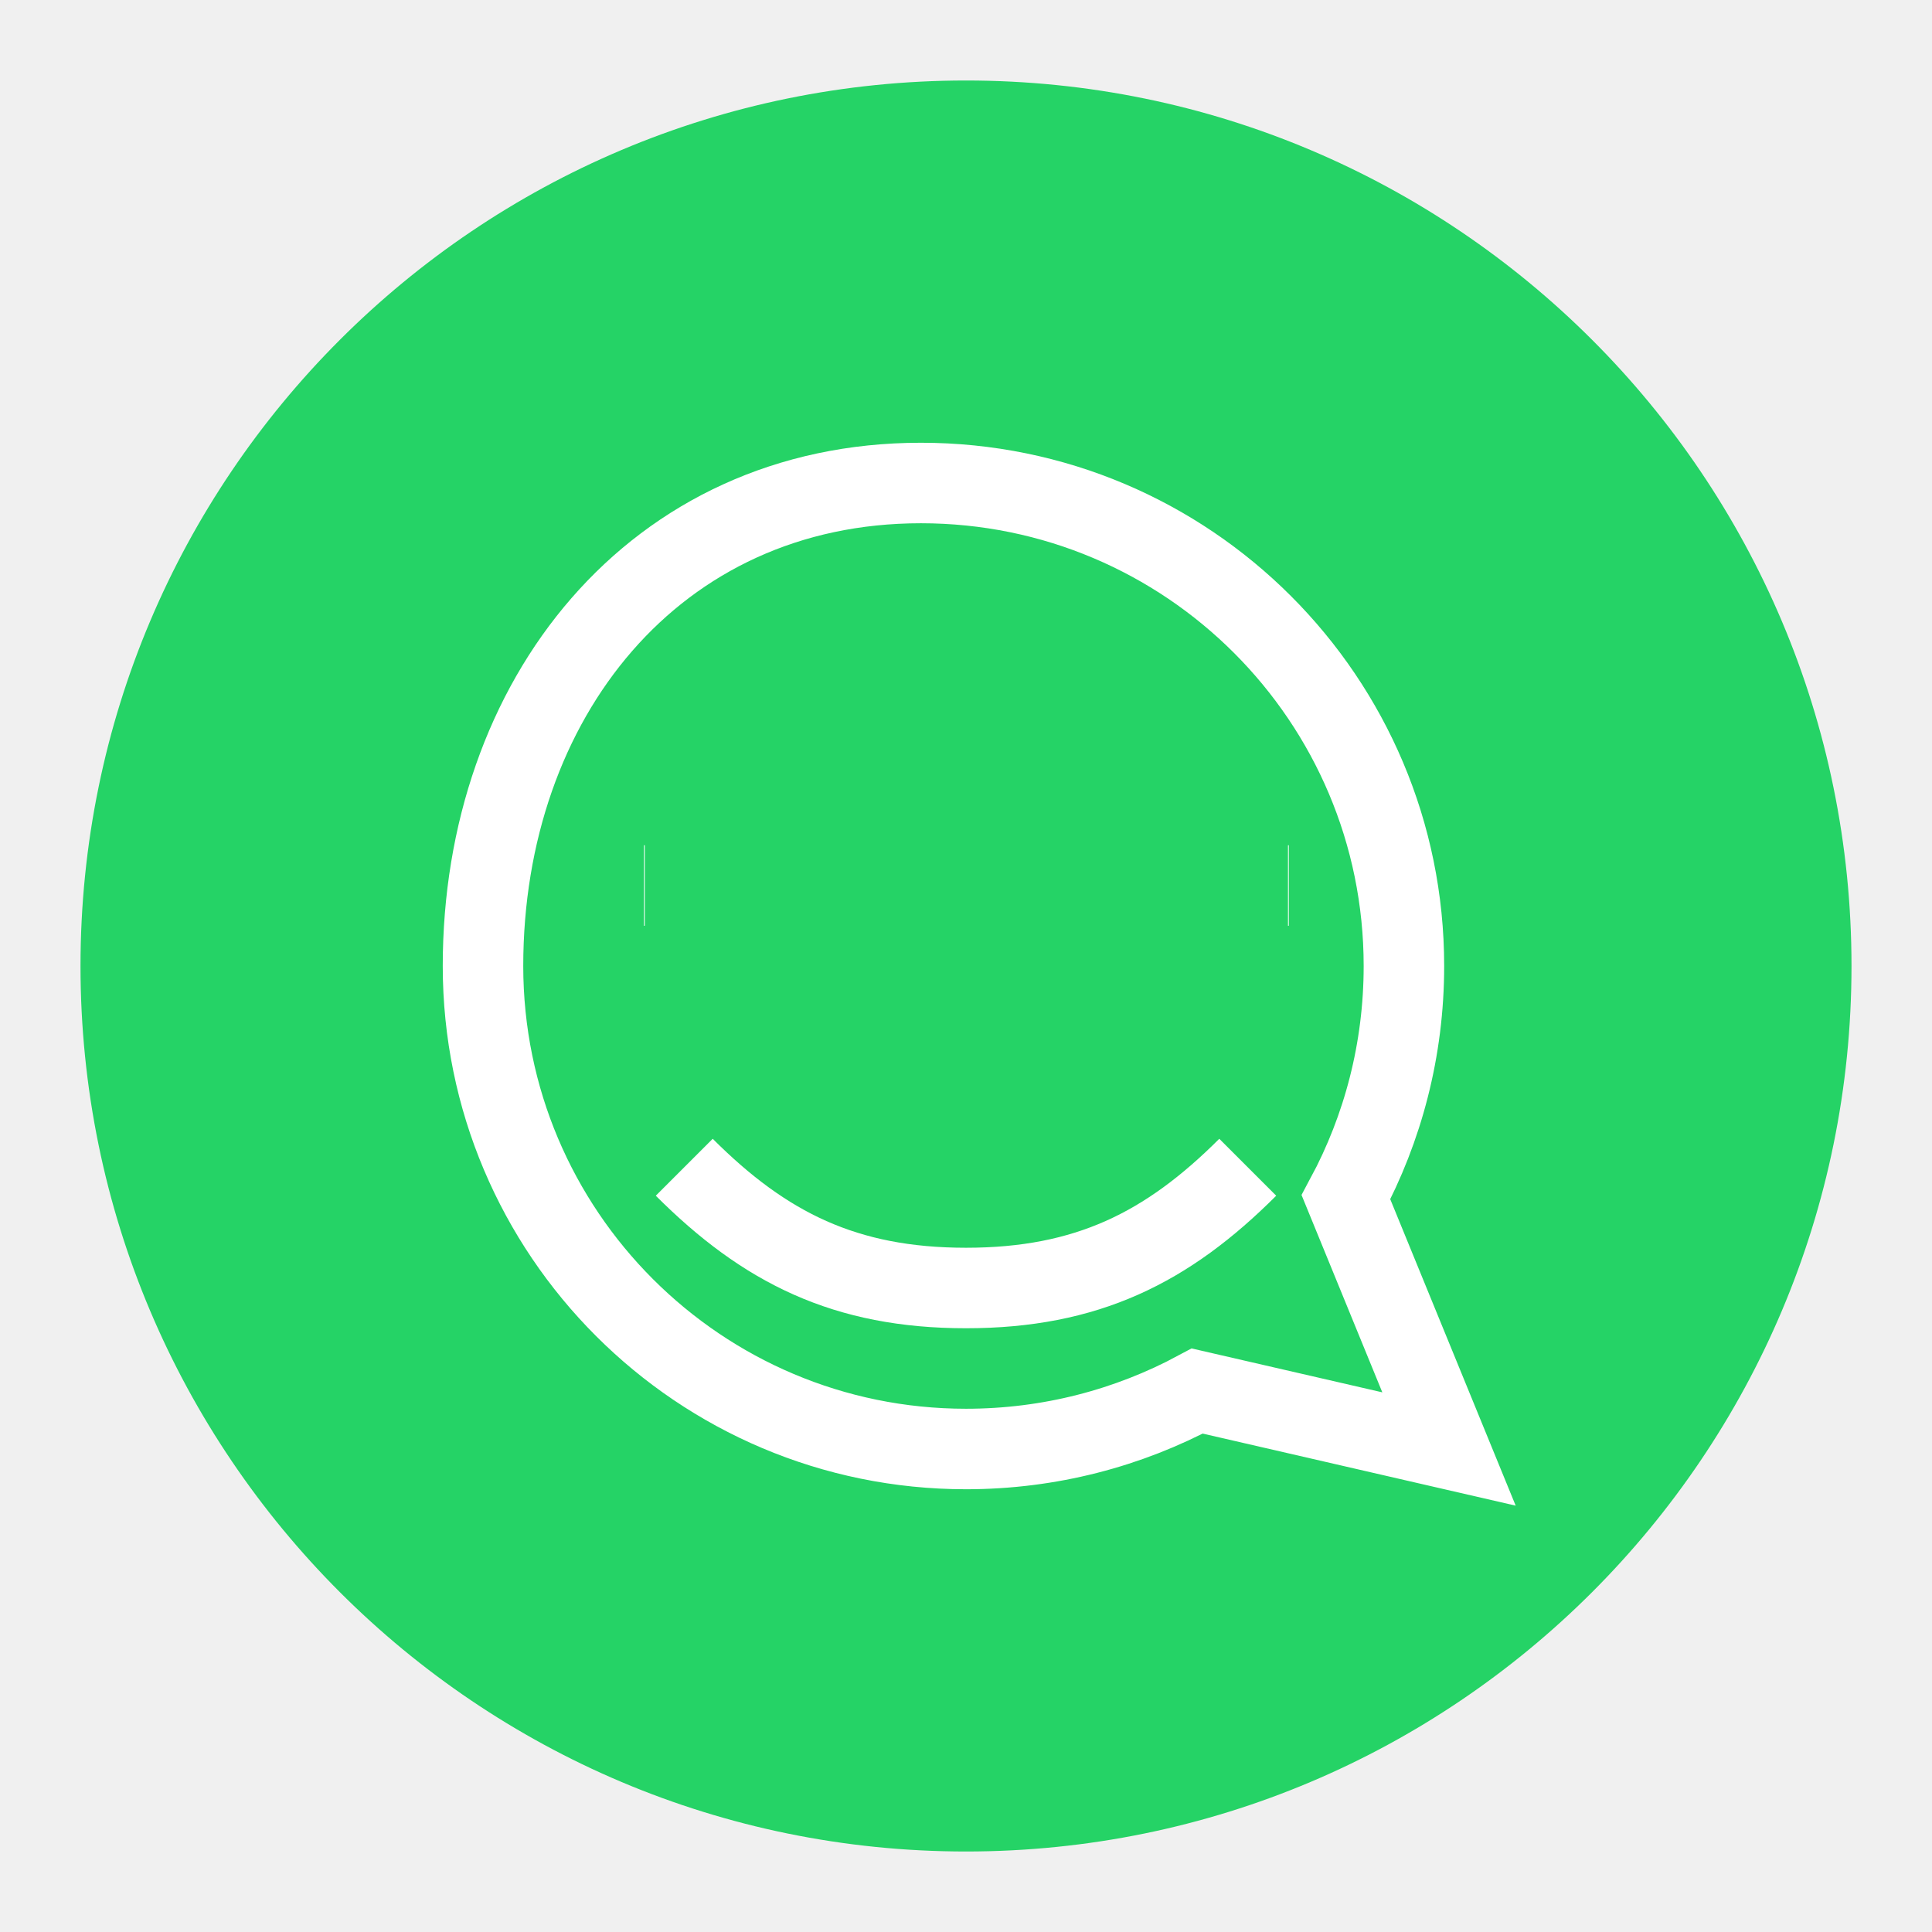
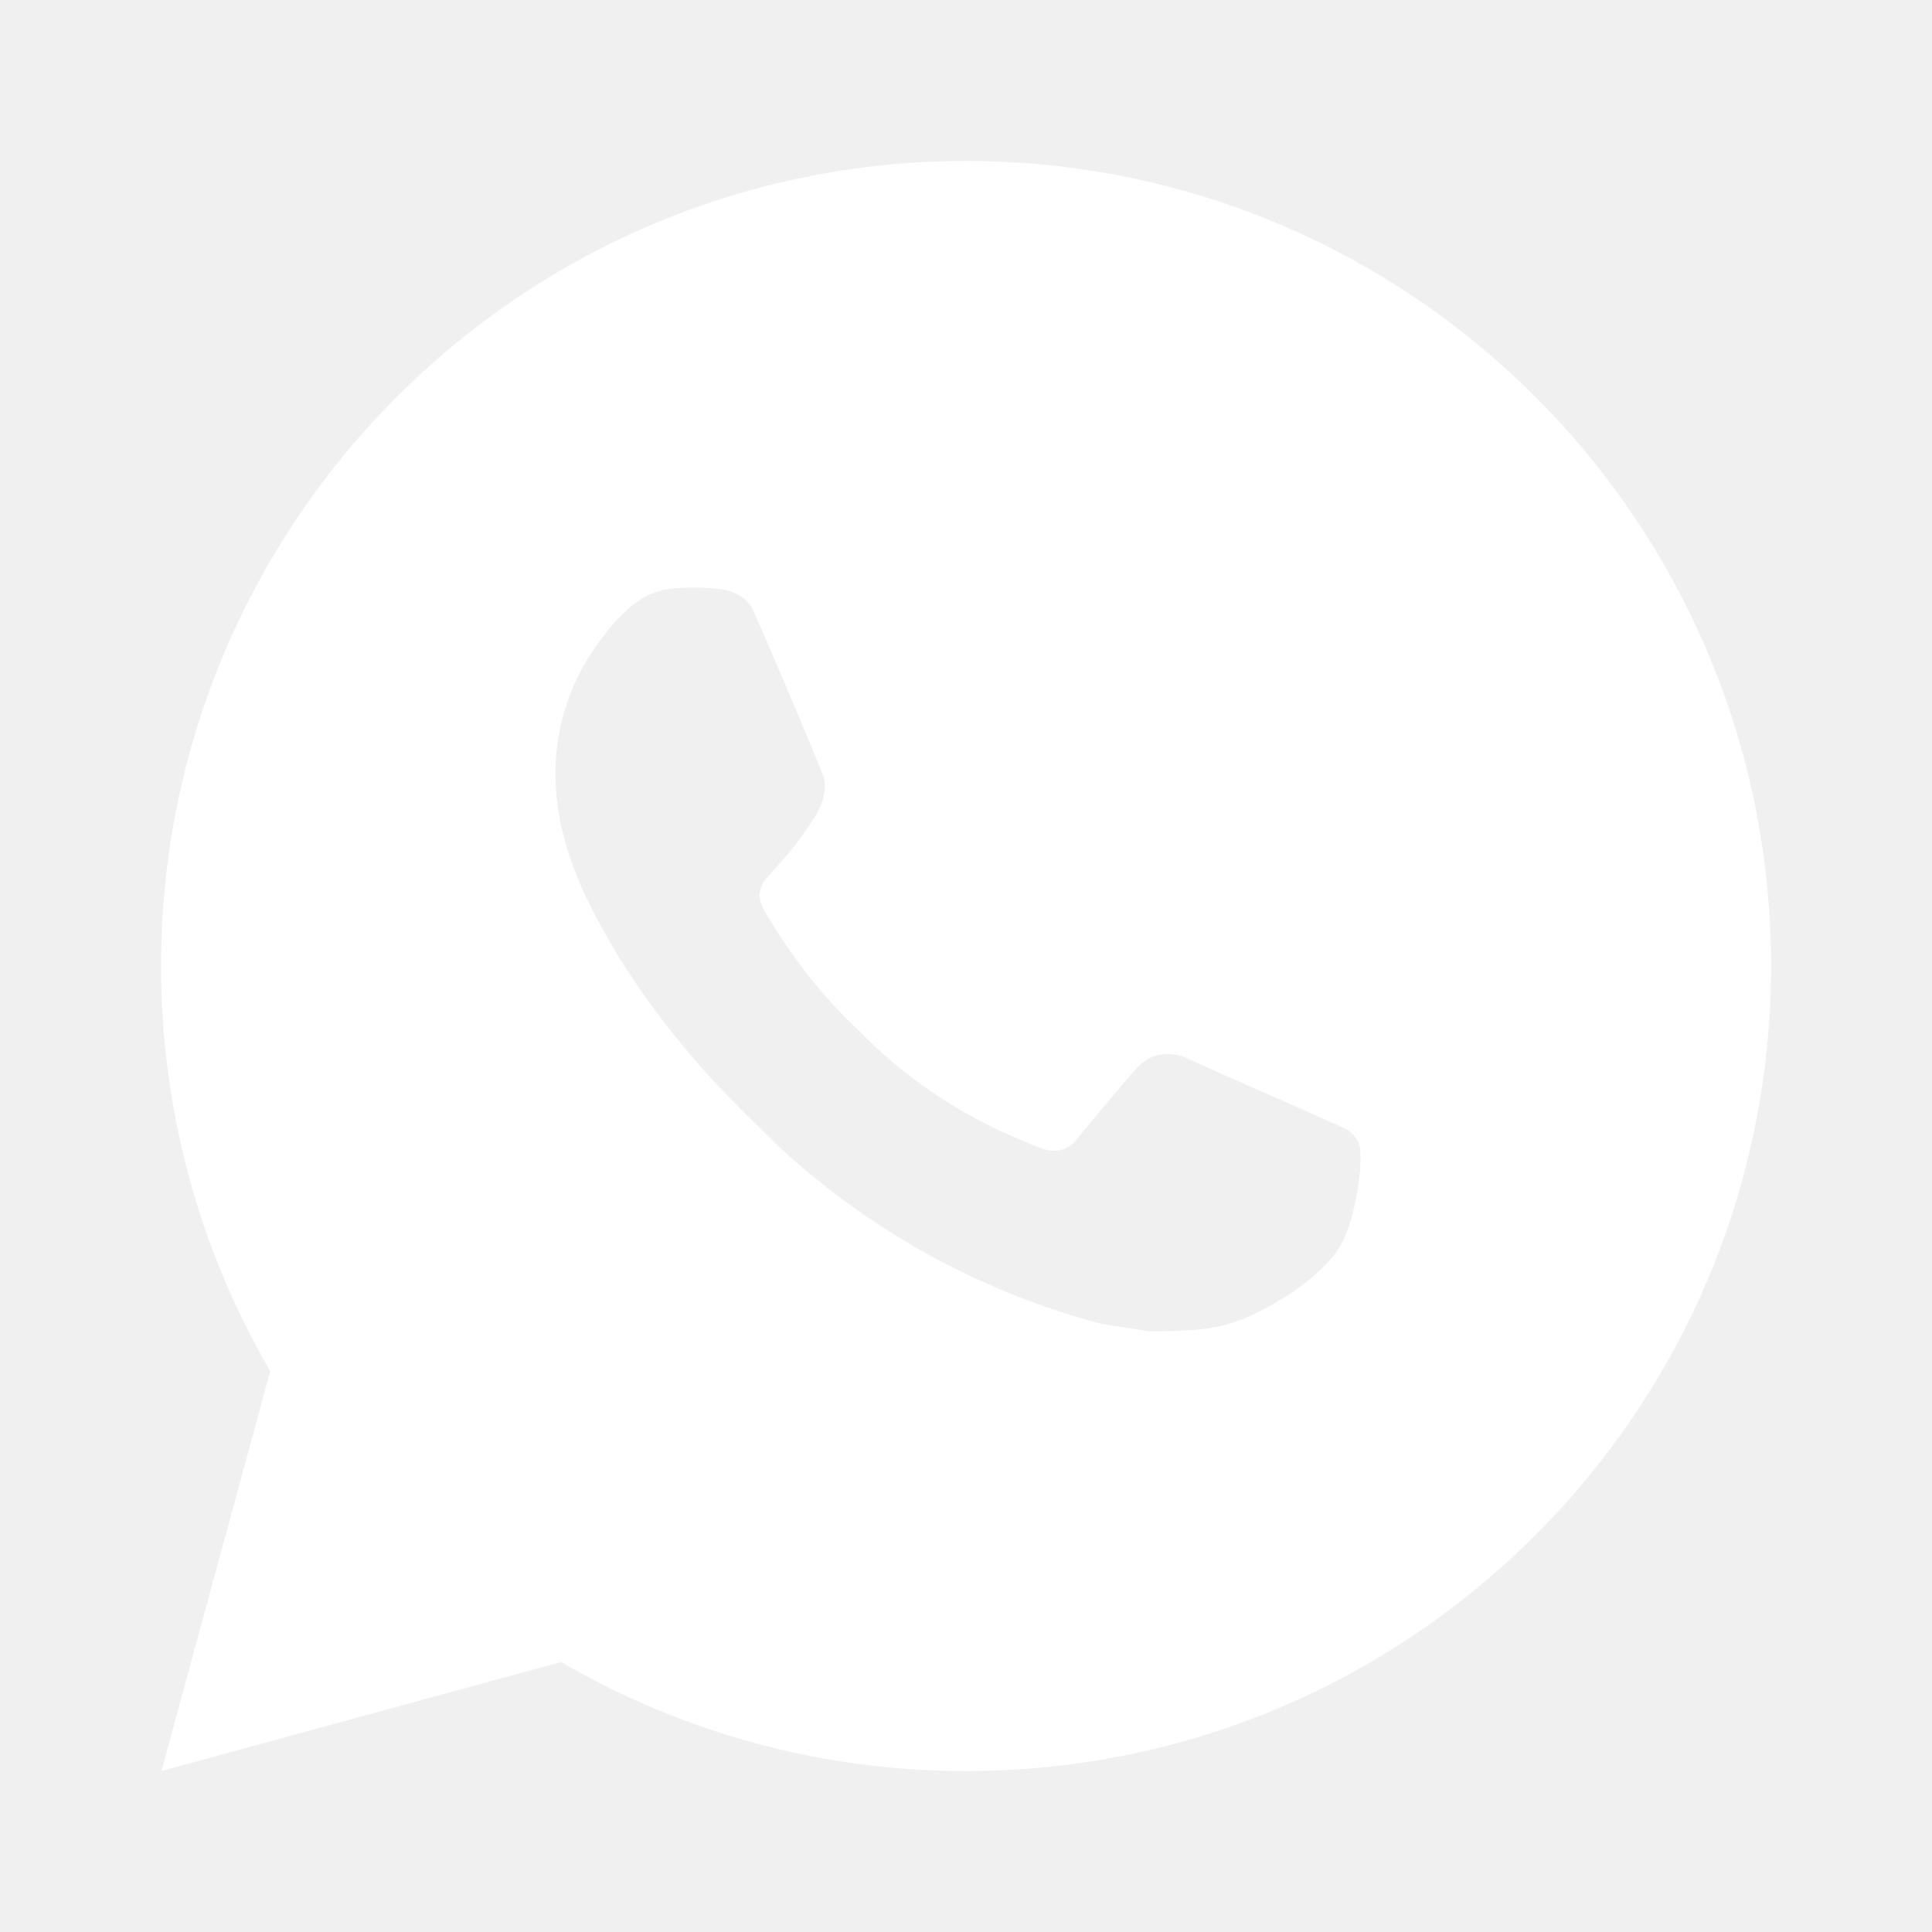
- <svg xmlns="http://www.w3.org/2000/svg" width="24" height="24" viewBox="0 0 24 24" fill="none">
-   <circle cx="12" cy="12" r="11" fill="#25D366" />
-   <path d="M8.5 14.5C9.5 15.5 10.5 16 12 16C13.5 16 14.5 15.5 15.5 14.5M8 11H8.01M16 11H16.01M6 12C6 15.314 8.686 18 12 18C13.039 18 14.018 17.739 14.873 17.28L18 18L16.72 14.873C17.179 14.018 17.44 13.039 17.44 12C17.44 8.686 14.754 6 11.44 6C8.126 6 6 8.686 6 12Z" stroke="white" strokeWidth="1.5" strokeLinecap="round" strokeLinejoin="round" />
+ <svg xmlns="http://www.w3.org/2000/svg" width="16" height="16" viewBox="0 0 16 16" fill="none">
+   <path d="M8.001 1.333C11.683 1.333 14.667 4.318 14.667 8C14.667 11.682 11.683 14.667 8.001 14.667C6.822 14.669 5.665 14.357 4.647 13.764L1.337 14.667L2.238 11.355C1.644 10.337 1.332 9.179 1.334 8C1.334 4.318 4.319 1.333 8.001 1.333ZM5.729 4.867L5.595 4.872C5.509 4.878 5.425 4.901 5.347 4.939C5.275 4.98 5.209 5.031 5.151 5.091C5.071 5.166 5.026 5.231 4.977 5.295C4.731 5.615 4.598 6.009 4.6 6.413C4.601 6.74 4.687 7.058 4.82 7.356C5.093 7.957 5.541 8.594 6.133 9.184C6.276 9.325 6.416 9.468 6.567 9.601C7.302 10.248 8.179 10.716 9.127 10.965L9.505 11.023C9.629 11.03 9.752 11.02 9.876 11.014C10.07 11.004 10.26 10.951 10.431 10.86C10.519 10.815 10.604 10.766 10.687 10.713C10.687 10.713 10.715 10.694 10.77 10.653C10.86 10.587 10.915 10.54 10.99 10.461C11.046 10.404 11.093 10.337 11.13 10.26C11.182 10.152 11.234 9.944 11.255 9.771C11.271 9.639 11.267 9.568 11.265 9.523C11.262 9.451 11.203 9.377 11.138 9.346L10.75 9.172C10.75 9.172 10.17 8.919 9.815 8.758C9.778 8.742 9.738 8.733 9.698 8.731C9.652 8.726 9.606 8.731 9.563 8.746C9.519 8.76 9.479 8.784 9.446 8.816C9.443 8.814 9.398 8.852 8.916 9.436C8.888 9.473 8.85 9.501 8.807 9.517C8.763 9.532 8.716 9.534 8.671 9.523C8.627 9.511 8.585 9.497 8.543 9.479C8.461 9.444 8.432 9.431 8.375 9.407C7.993 9.24 7.638 9.014 7.325 8.738C7.241 8.665 7.163 8.585 7.083 8.508C6.821 8.256 6.593 7.972 6.403 7.662L6.364 7.599C6.336 7.556 6.313 7.51 6.296 7.462C6.271 7.364 6.337 7.285 6.337 7.285C6.337 7.285 6.499 7.108 6.574 7.012C6.647 6.919 6.709 6.828 6.749 6.763C6.828 6.637 6.853 6.507 6.811 6.406C6.625 5.95 6.432 5.497 6.233 5.045C6.193 4.956 6.077 4.892 5.971 4.88C5.935 4.875 5.899 4.872 5.863 4.869C5.773 4.864 5.683 4.865 5.594 4.872L5.729 4.867Z" fill="white" />
</svg>
